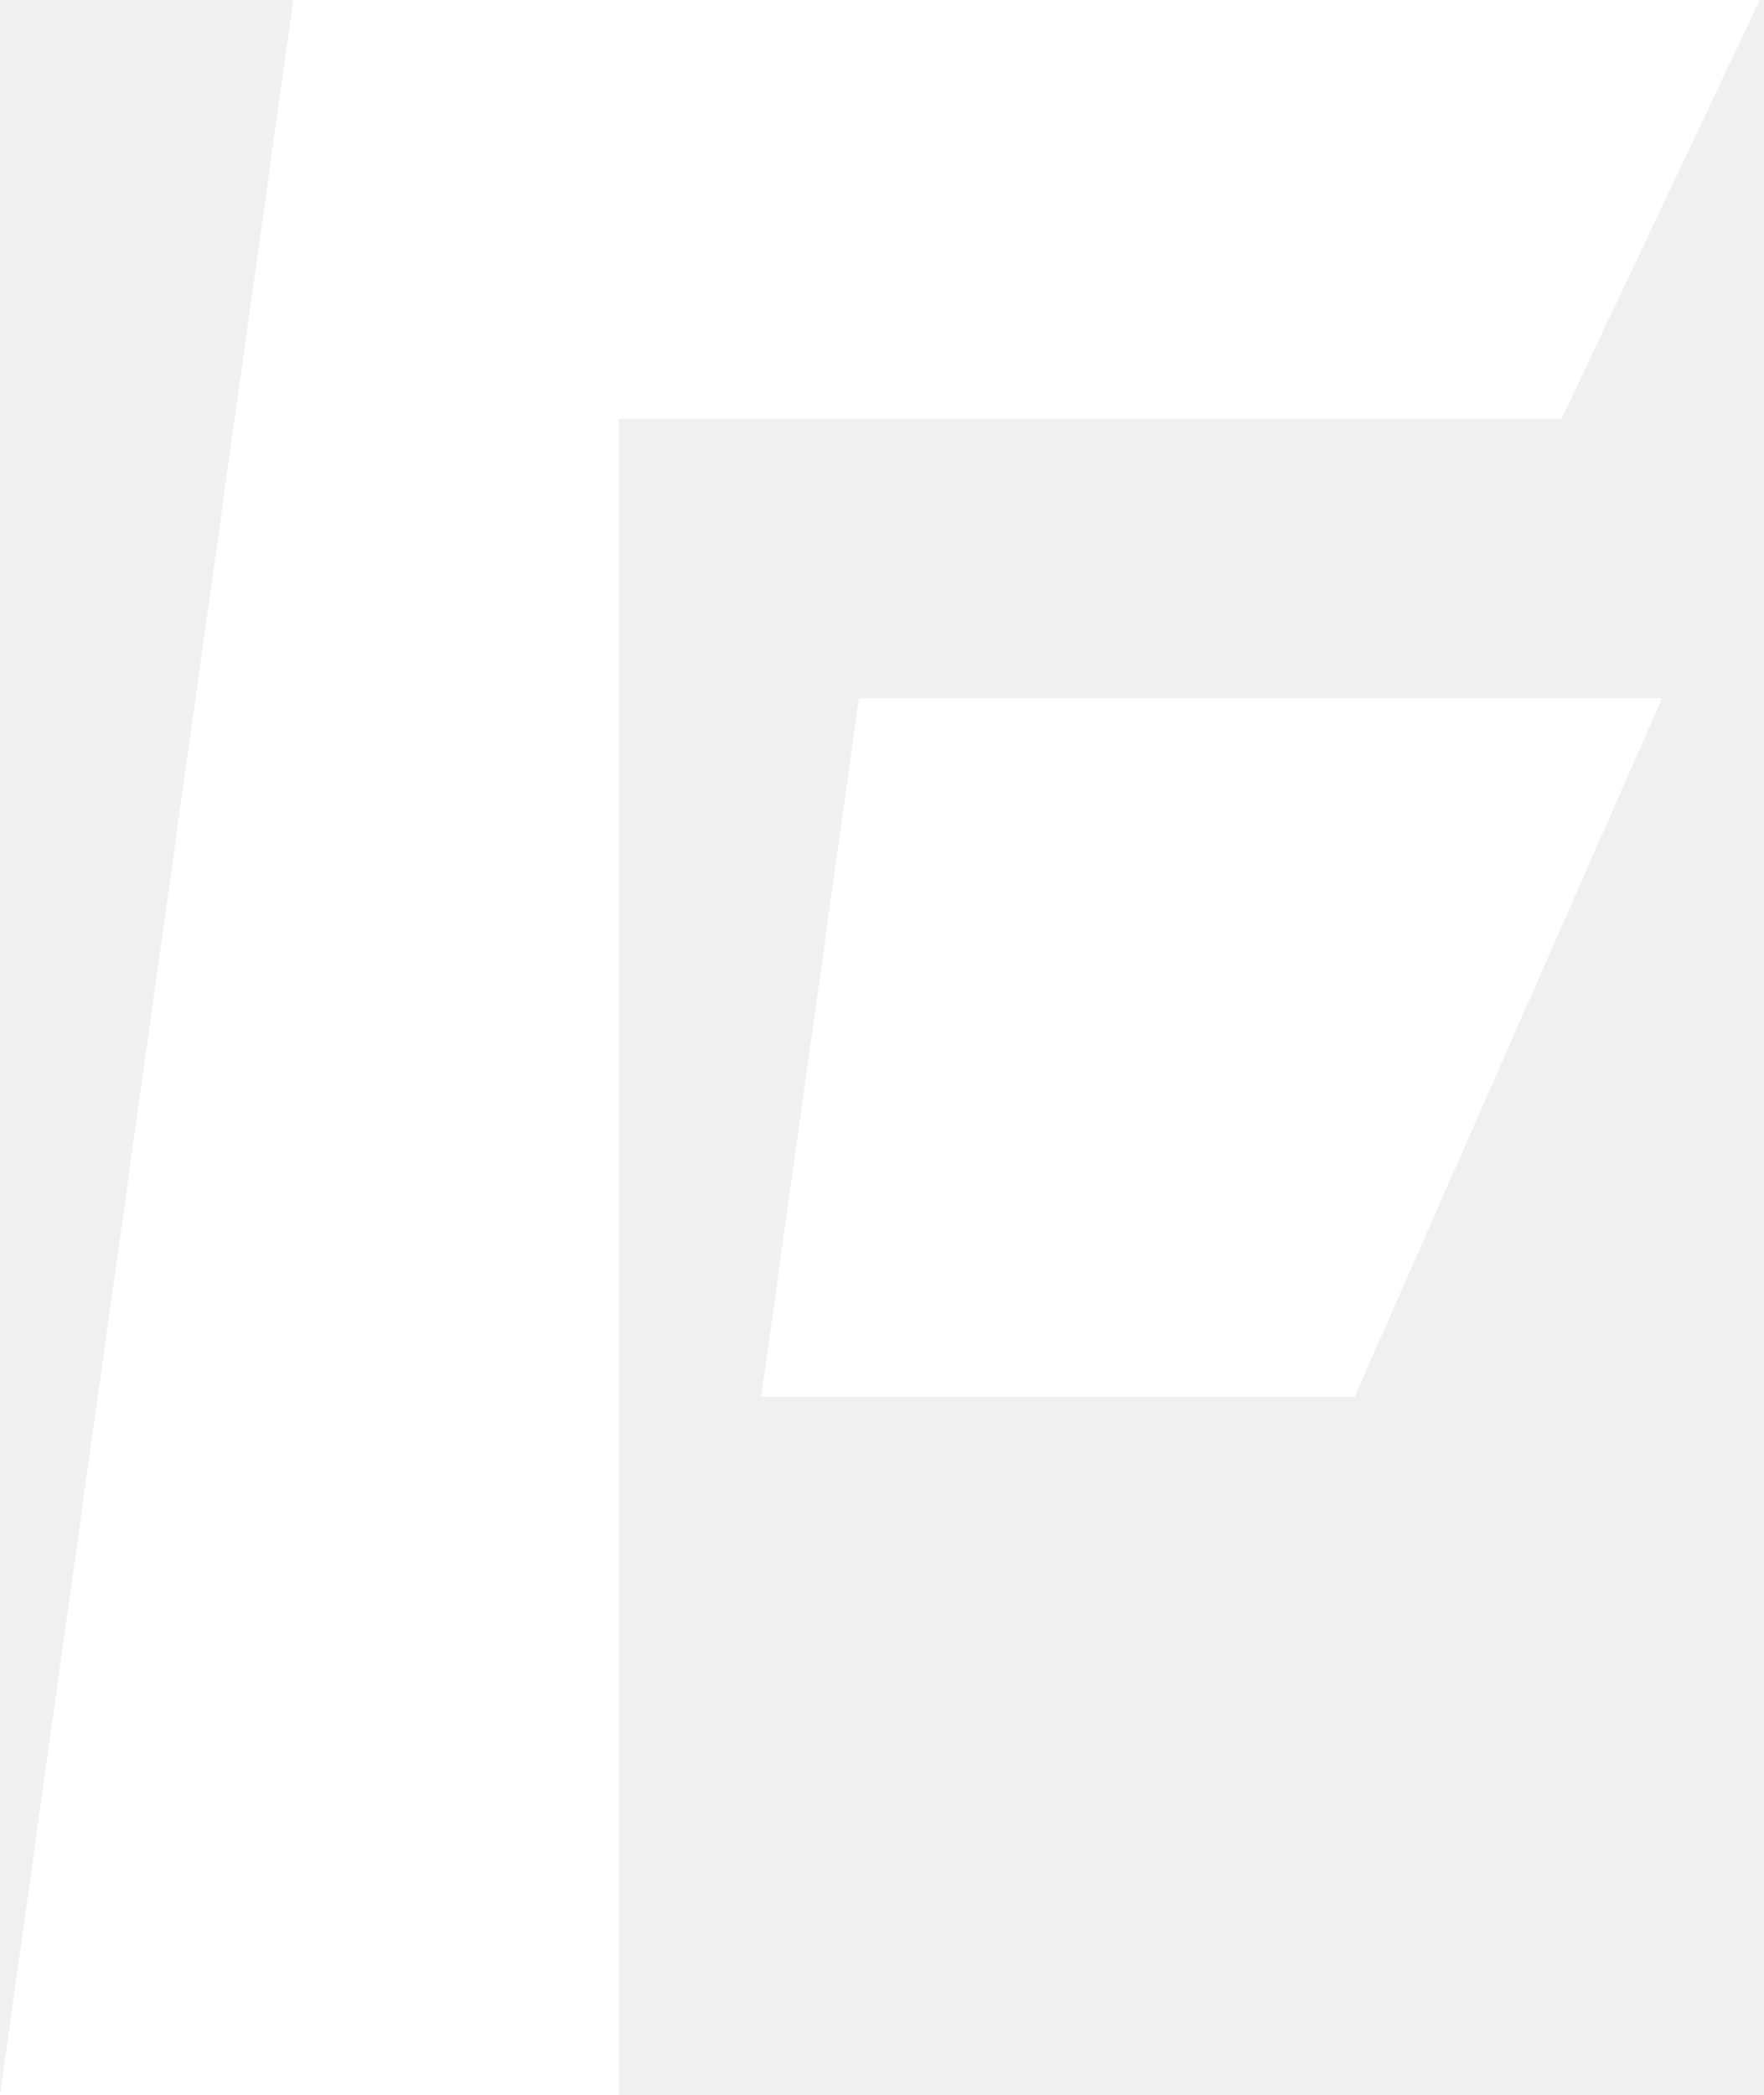
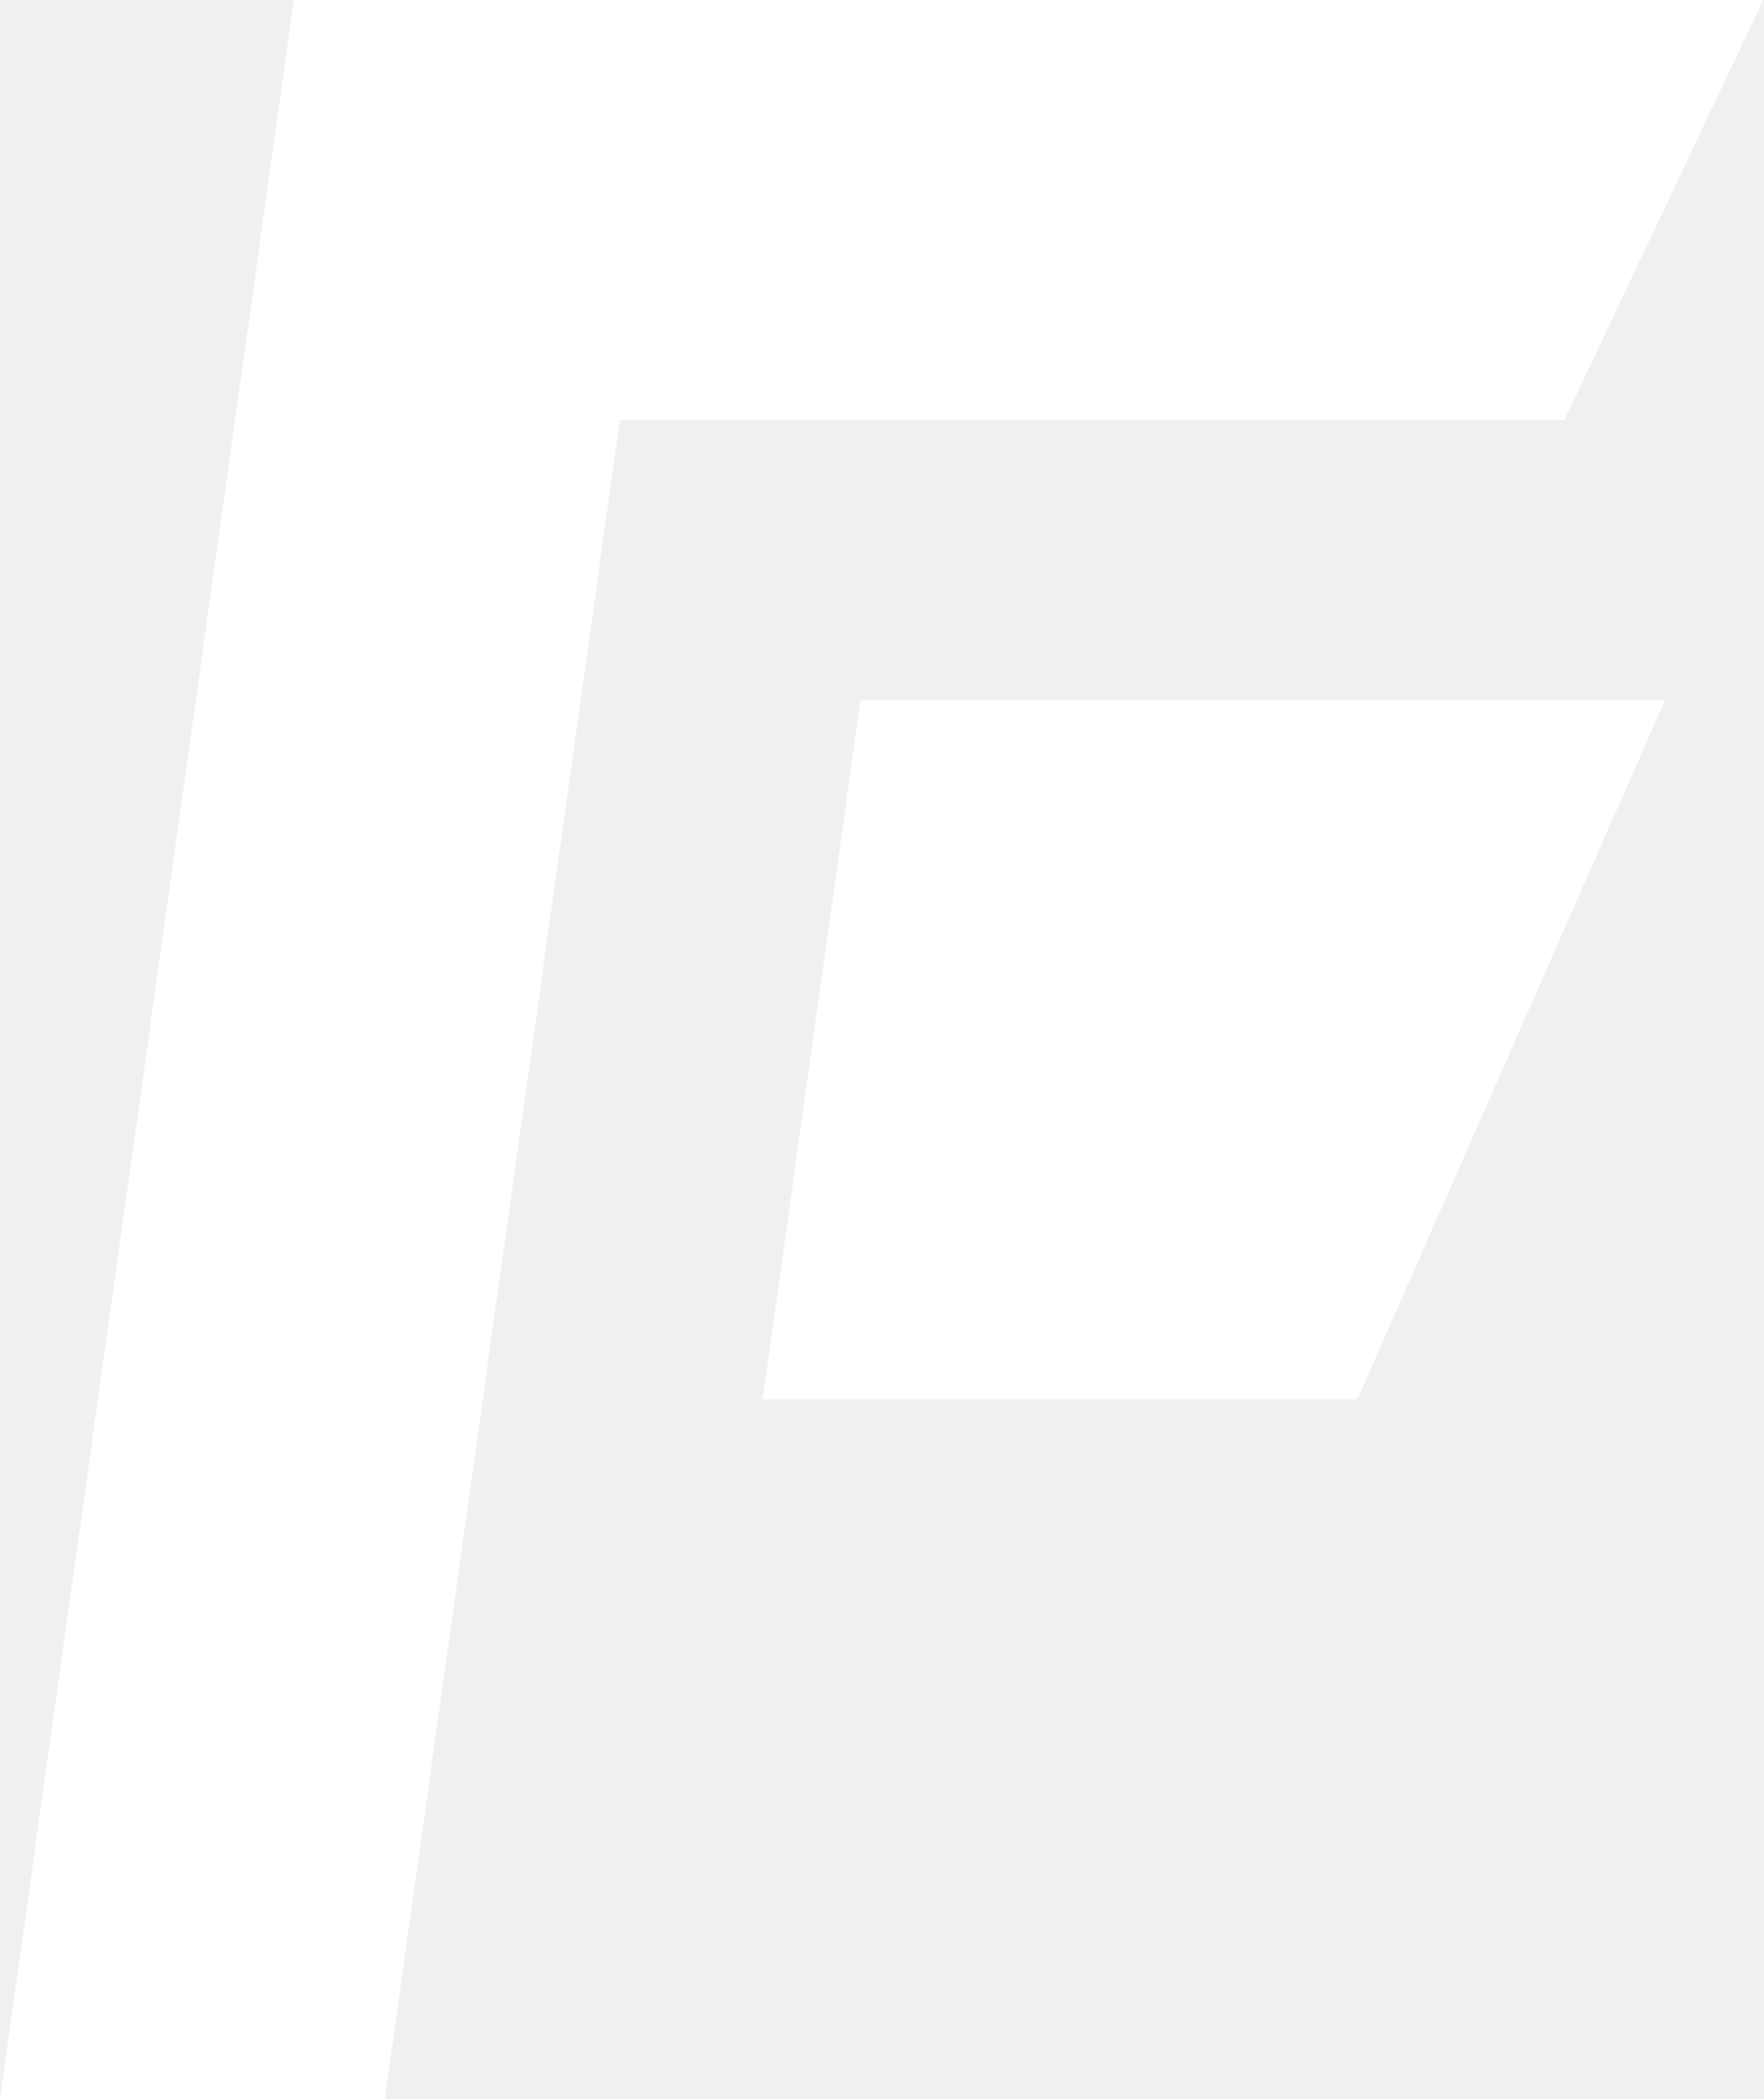
- <svg xmlns="http://www.w3.org/2000/svg" viewBox="0 0 101 120" width="101" height="120" fill="#FFFFFF" role="img" aria-labelledby="t">
-   <path d="M16.8 0H100.8L89.44 24H35.44V120H0Z" />
-   <path d="M49.2 40H95.2L77.6 80H43.6Z" />
+ <svg xmlns="http://www.w3.org/2000/svg" viewBox="0 0 100.8 120" width="100.8" height="120" fill="#FFFFFF" role="img" aria-labelledby="t">
+   <path d="M16.8 0 100.8 0 89.44 24 35.44 24 22.0 120 0.0 120Z" />
+   <path d="M49.2 40 95.2 40 77.6 80 43.6 80Z" />
</svg>
